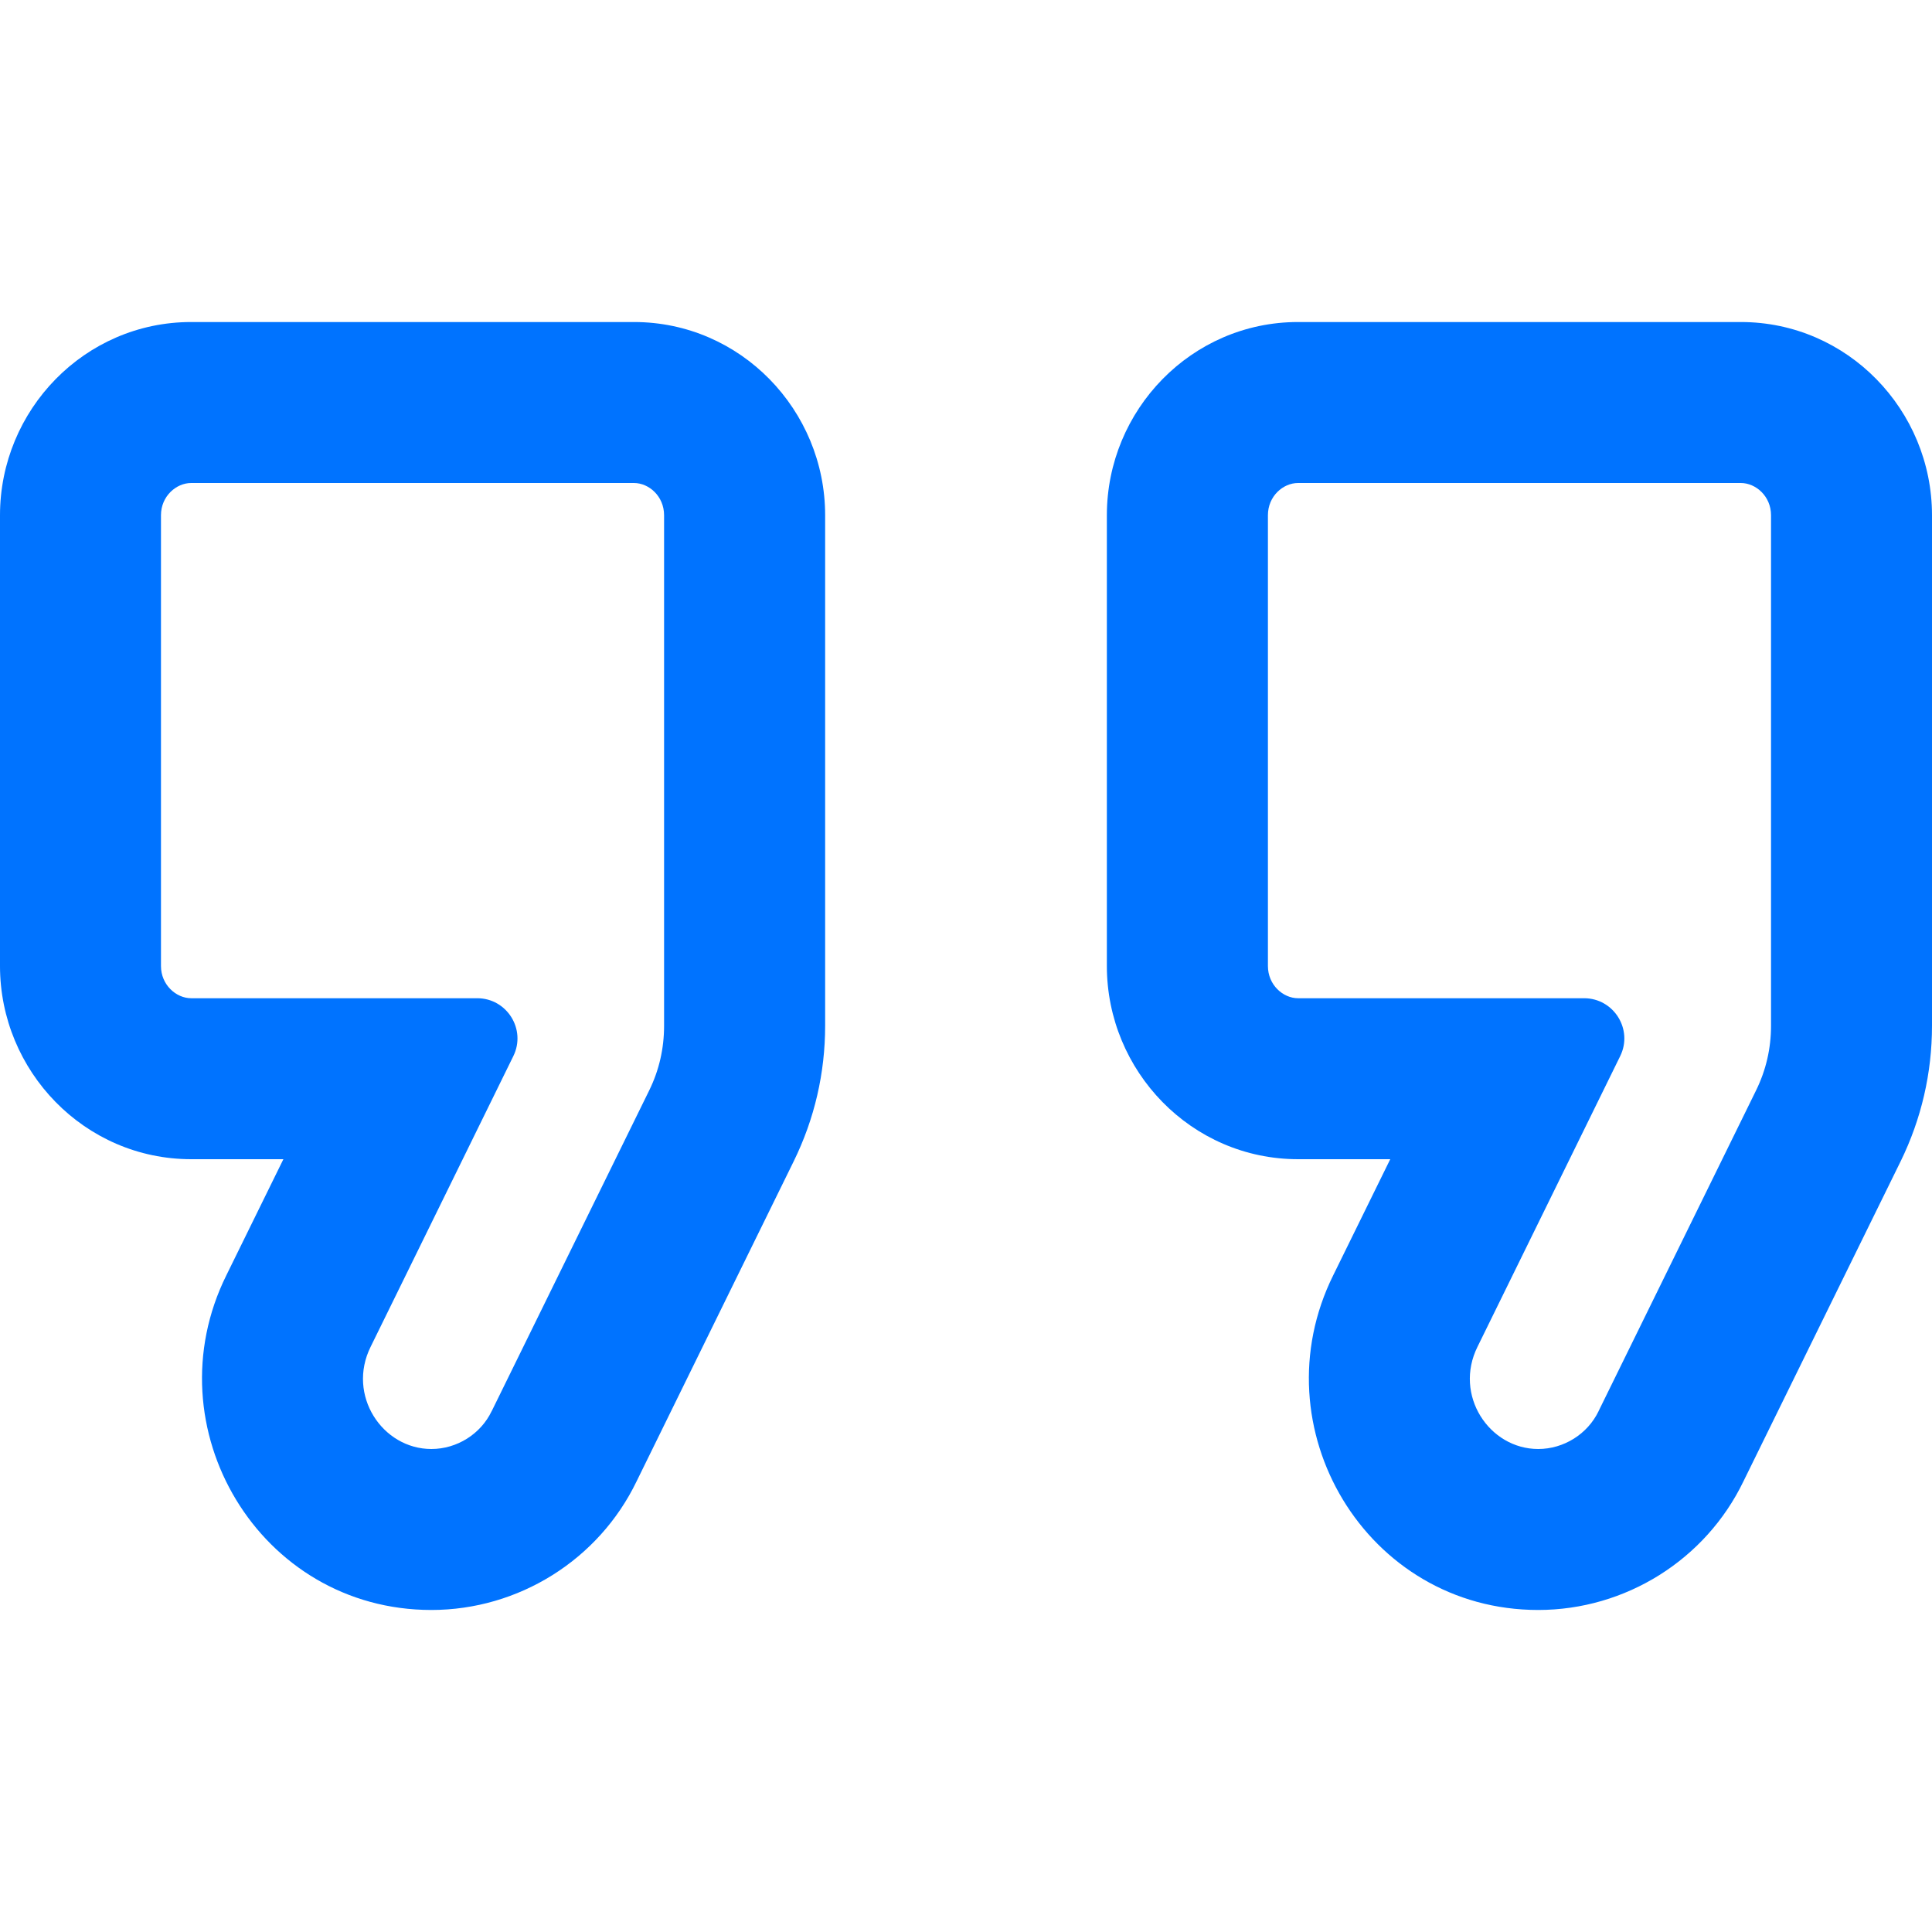
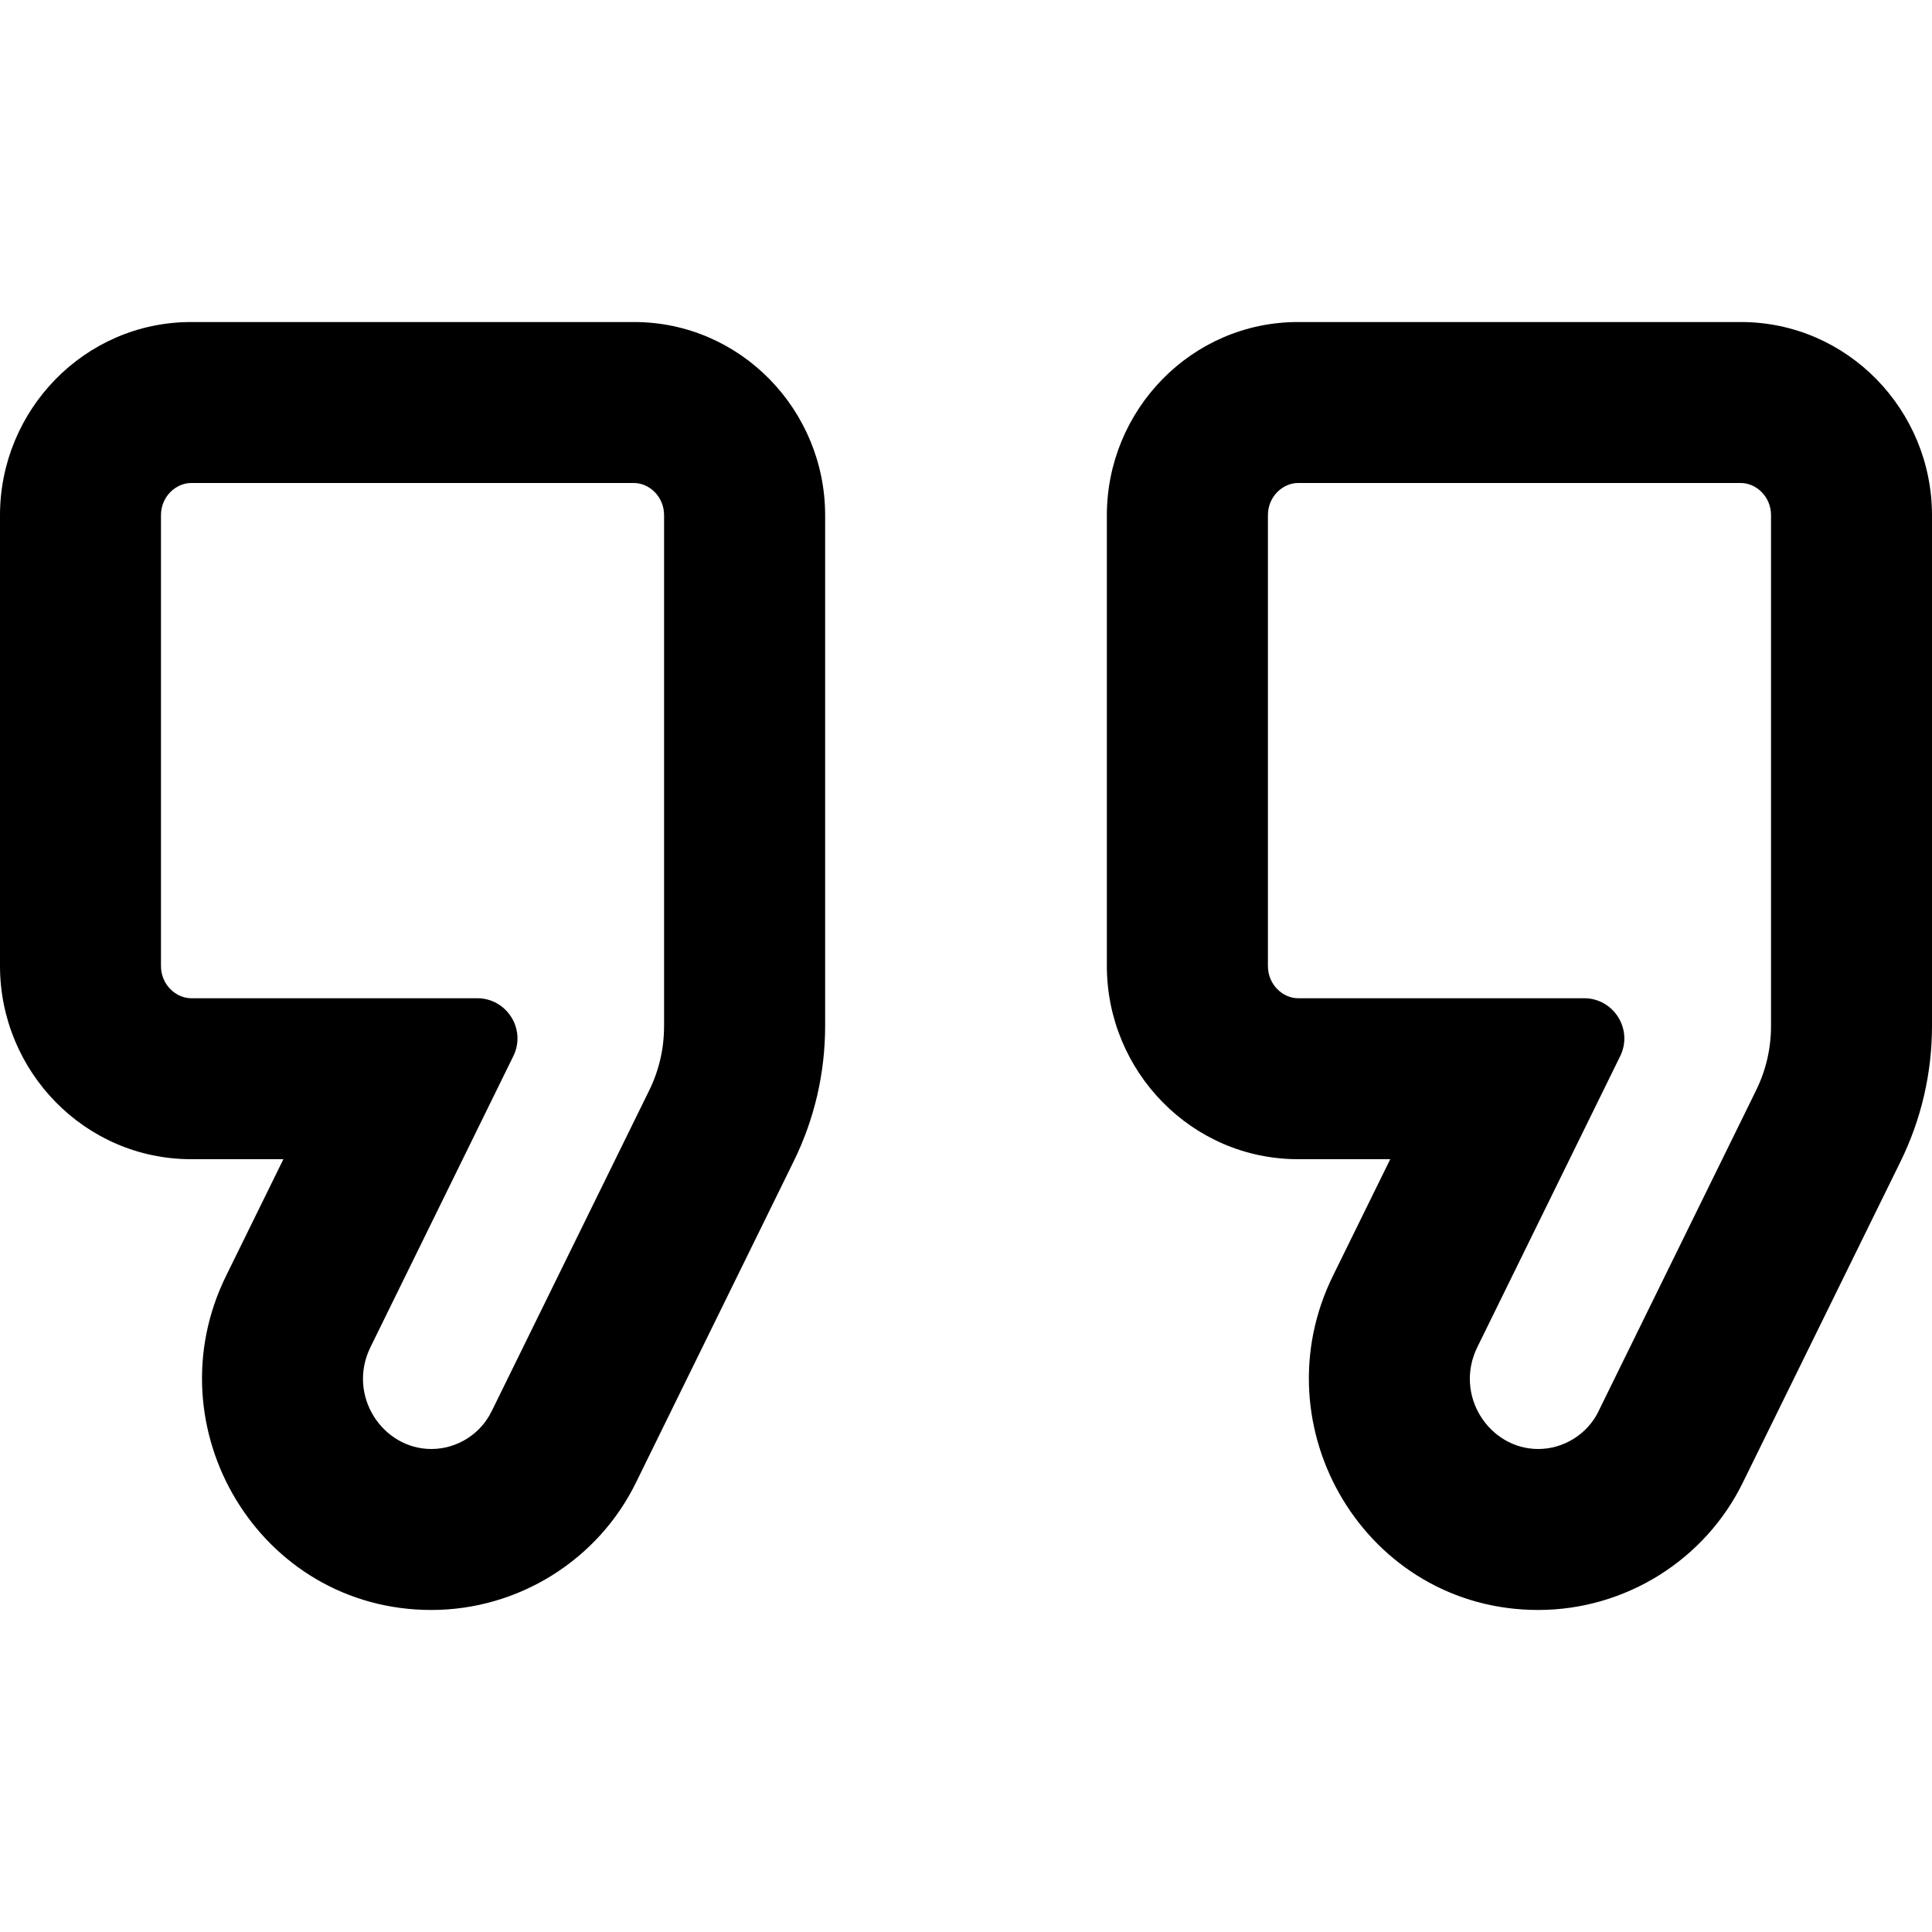
- <svg xmlns="http://www.w3.org/2000/svg" width="22" height="22" viewBox="0 0 22 22" fill="none">
-   <path fill-rule="evenodd" clip-rule="evenodd" d="M0 5.867C0 4.67 0.962 3.667 2.177 3.667H7.219C8.434 3.667 9.396 4.67 9.396 5.867V11.68C9.396 12.217 9.276 12.74 9.037 13.226L7.249 16.868C6.818 17.762 5.905 18.333 4.912 18.333C2.952 18.333 1.719 16.254 2.578 14.521L2.579 14.519L3.227 13.2H2.177C0.962 13.2 0 12.196 0 11V5.867ZM2.177 5.5C2.006 5.5 1.833 5.651 1.833 5.867V11C1.833 11.215 2.006 11.367 2.177 11.367H5.434C5.773 11.367 5.995 11.723 5.845 12.027L4.223 15.331L4.221 15.335C3.947 15.886 4.353 16.5 4.912 16.5C5.204 16.5 5.474 16.329 5.598 16.07L5.602 16.063L7.392 12.418C7.506 12.186 7.562 11.939 7.562 11.68V5.867C7.562 5.651 7.39 5.5 7.219 5.5H2.177ZM12.604 5.867C12.604 4.67 13.566 3.667 14.781 3.667H19.823C21.038 3.667 22 4.67 22 5.867V11.68C22 12.217 21.88 12.74 21.642 13.226L19.853 16.868C19.422 17.762 18.509 18.333 17.516 18.333C15.556 18.333 14.323 16.254 15.182 14.521L15.183 14.519L15.831 13.2H14.781C13.566 13.2 12.604 12.196 12.604 11V5.867ZM14.781 5.5C14.61 5.5 14.438 5.651 14.438 5.867V11C14.438 11.215 14.61 11.367 14.781 11.367H18.038C18.377 11.367 18.599 11.723 18.449 12.027L16.827 15.331L16.825 15.335C16.551 15.886 16.957 16.5 17.516 16.5C17.808 16.5 18.078 16.329 18.203 16.07L18.206 16.063L19.996 12.418C20.11 12.186 20.167 11.939 20.167 11.68V5.867C20.167 5.651 19.994 5.5 19.823 5.5H14.781Z" fill="#0073FF" />
+ <svg xmlns="http://www.w3.org/2000/svg" width="22" height="22" viewBox="0 0 22 22">
+   <path fill-rule="evenodd" clip-rule="evenodd" d="M0 5.867C0 4.67 0.962 3.667 2.177 3.667H7.219C8.434 3.667 9.396 4.67 9.396 5.867V11.68C9.396 12.217 9.276 12.74 9.037 13.226L7.249 16.868C6.818 17.762 5.905 18.333 4.912 18.333C2.952 18.333 1.719 16.254 2.578 14.521L2.579 14.519L3.227 13.2H2.177C0.962 13.2 0 12.196 0 11V5.867ZM2.177 5.5C2.006 5.5 1.833 5.651 1.833 5.867V11C1.833 11.215 2.006 11.367 2.177 11.367H5.434C5.773 11.367 5.995 11.723 5.845 12.027L4.223 15.331L4.221 15.335C3.947 15.886 4.353 16.5 4.912 16.5C5.204 16.5 5.474 16.329 5.598 16.07L5.602 16.063L7.392 12.418C7.506 12.186 7.562 11.939 7.562 11.68V5.867C7.562 5.651 7.39 5.5 7.219 5.5H2.177ZM12.604 5.867C12.604 4.67 13.566 3.667 14.781 3.667H19.823C21.038 3.667 22 4.67 22 5.867V11.68C22 12.217 21.88 12.74 21.642 13.226L19.853 16.868C19.422 17.762 18.509 18.333 17.516 18.333C15.556 18.333 14.323 16.254 15.182 14.521L15.183 14.519L15.831 13.2H14.781C13.566 13.2 12.604 12.196 12.604 11V5.867ZM14.781 5.5C14.61 5.5 14.438 5.651 14.438 5.867V11C14.438 11.215 14.61 11.367 14.781 11.367H18.038C18.377 11.367 18.599 11.723 18.449 12.027L16.827 15.331L16.825 15.335C16.551 15.886 16.957 16.5 17.516 16.5C17.808 16.5 18.078 16.329 18.203 16.07L18.206 16.063L19.996 12.418C20.11 12.186 20.167 11.939 20.167 11.68V5.867C20.167 5.651 19.994 5.5 19.823 5.5H14.781Z" />
</svg>
